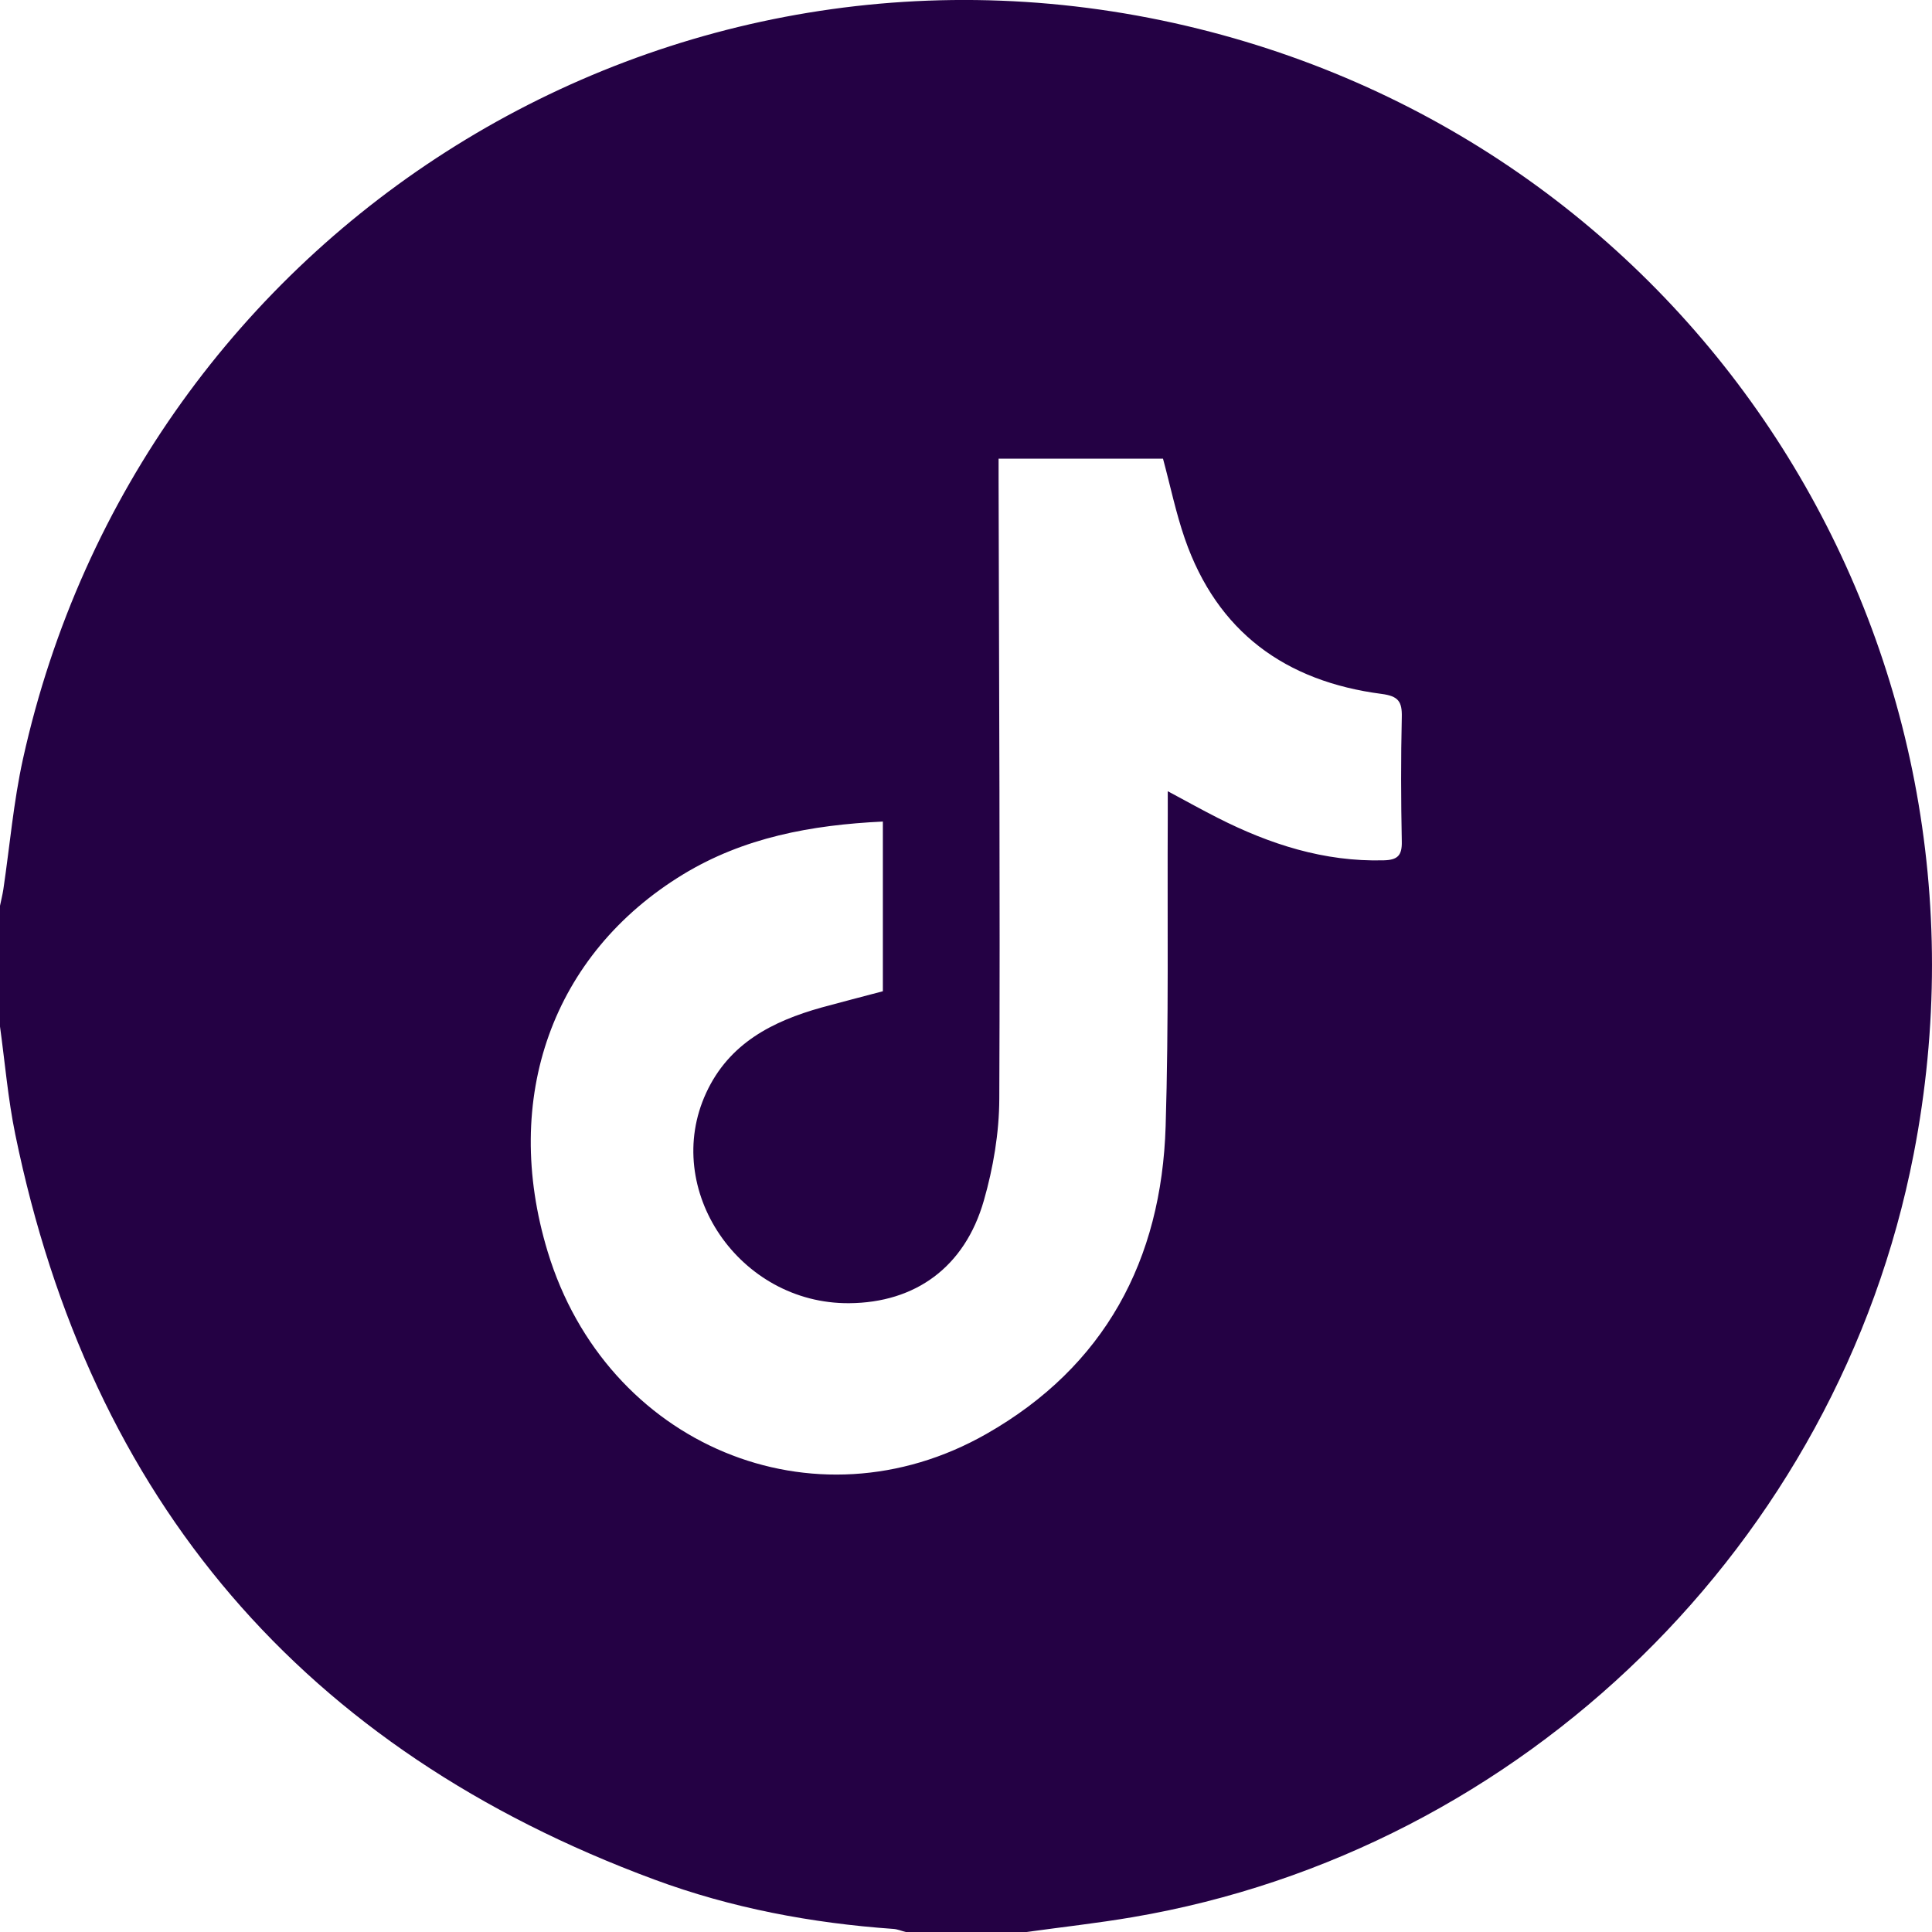
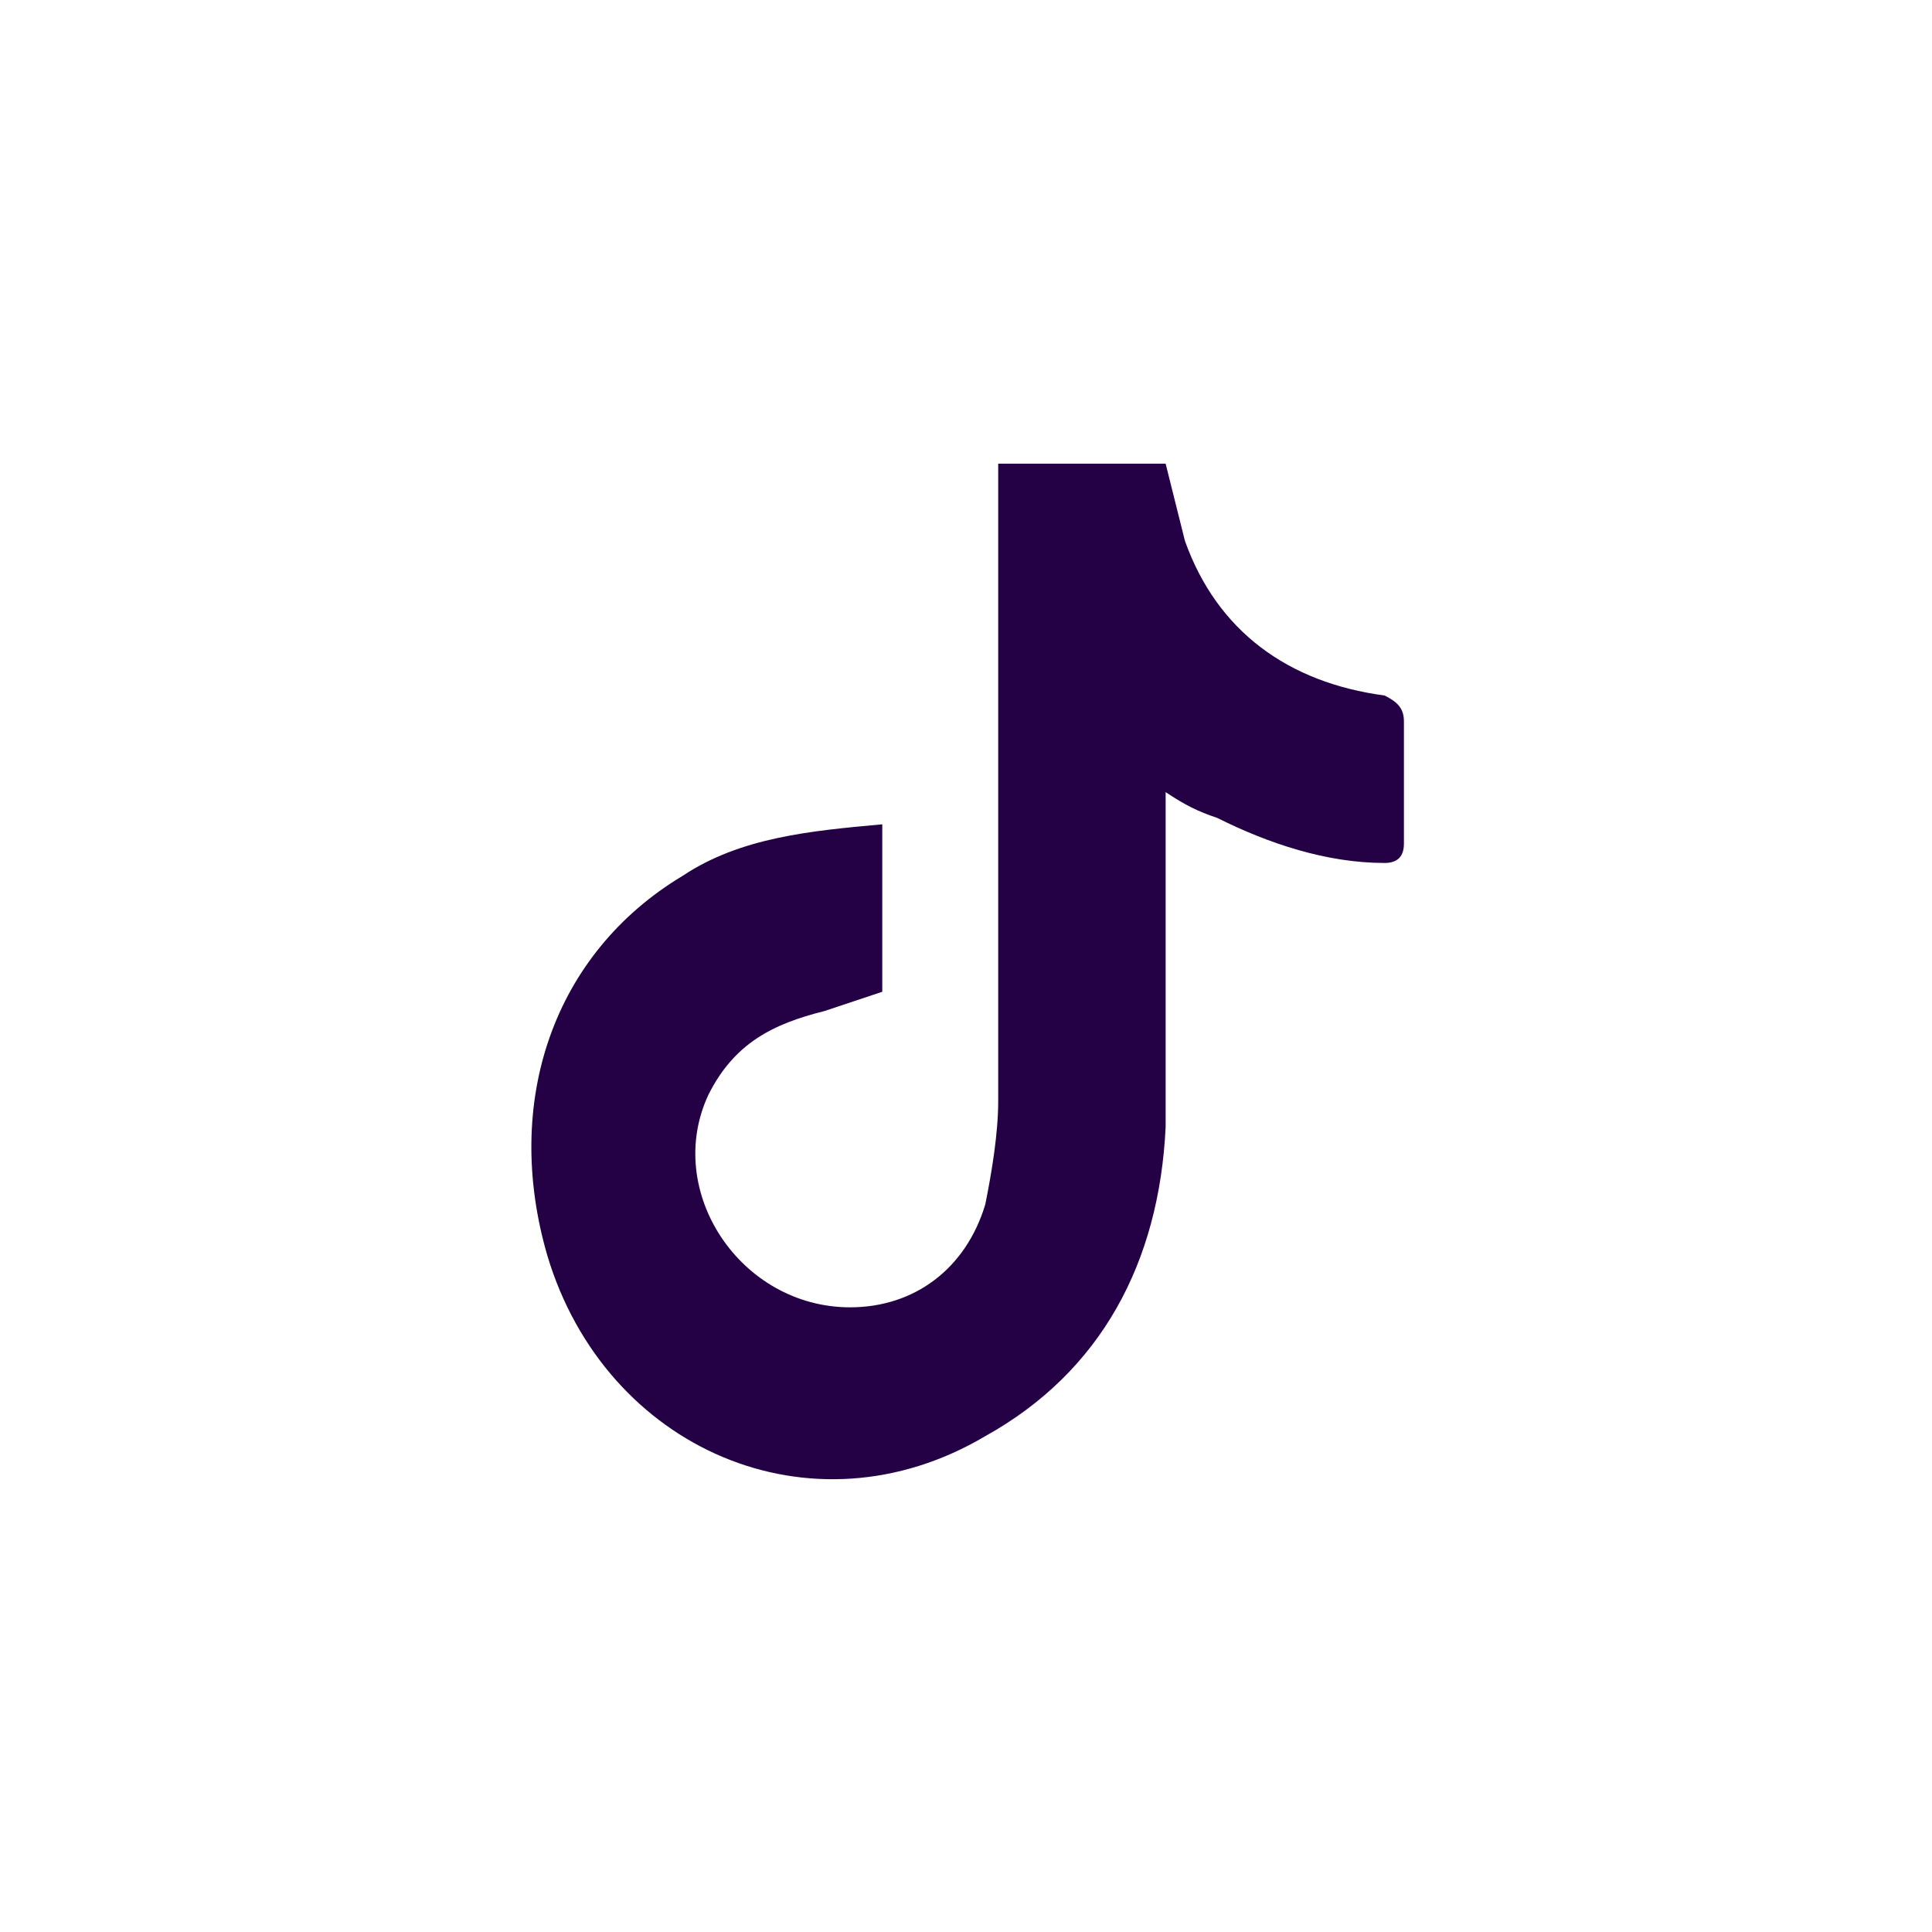
- <svg xmlns="http://www.w3.org/2000/svg" width="30" height="30" viewBox="0 0 30 30" fill="none">
-   <path d="M0 15.94C0 15.315 0 14.69 0 14.065C0.017 13.98 0.039 13.896 0.052 13.81C0.152 13.135 0.21 12.451 0.356 11.788C2.179 3.533 10.391 -1.593 18.614 0.448C26.431 2.388 31.252 10.024 29.715 17.922C28.54 23.966 23.657 28.738 17.586 29.77C17.04 29.863 16.488 29.924 15.94 30H14.064C14 29.984 13.936 29.956 13.871 29.952C12.6 29.862 11.354 29.628 10.159 29.185C4.711 27.168 1.404 23.302 0.237 17.614C0.124 17.063 0.077 16.498 0 15.94ZM13.71 12.757C12.595 12.81 11.548 13.005 10.606 13.578C8.578 14.814 7.78 17.049 8.504 19.435C9.414 22.438 12.64 23.792 15.318 22.265C17.154 21.219 18.036 19.568 18.1 17.489C18.149 15.88 18.125 14.269 18.133 12.658C18.133 12.547 18.133 12.436 18.133 12.286C18.427 12.444 18.665 12.576 18.907 12.699C19.717 13.11 20.562 13.384 21.486 13.359C21.701 13.354 21.772 13.285 21.767 13.067C21.754 12.423 21.752 11.778 21.767 11.135C21.773 10.892 21.712 10.809 21.453 10.775C19.962 10.581 18.901 9.815 18.398 8.365C18.259 7.963 18.173 7.544 18.059 7.122H15.506C15.506 7.247 15.506 7.353 15.506 7.458C15.513 10.66 15.531 13.862 15.517 17.063C15.515 17.591 15.423 18.135 15.277 18.643C14.981 19.677 14.213 20.229 13.185 20.236C11.481 20.249 10.272 18.471 10.965 16.971C11.32 16.201 11.993 15.858 12.759 15.644C13.076 15.557 13.393 15.476 13.709 15.392V12.757H13.71Z" fill="#240144" />
+ <svg xmlns="http://www.w3.org/2000/svg" version="1.1" id="Camada_1" x="0px" y="0px" viewBox="0 0 30 30" style="enable-background:new 0 0 30 30;" xml:space="preserve">
+   <style type="text/css">
+ 	.st0{fill:#240144;}
+ </style>
+   <path class="st0" d="M13.7,12.8c-1.1,0.1-2.2,0.2-3.1,0.8c-2,1.2-2.8,3.5-2.1,5.9c0.9,3,4.1,4.4,6.8,2.8c1.8-1,2.7-2.7,2.8-4.8  c0-1.6,0-3.2,0-4.8c0-0.1,0-0.2,0-0.4c0.3,0.2,0.5,0.3,0.8,0.4c0.8,0.4,1.7,0.7,2.6,0.7c0.2,0,0.3-0.1,0.3-0.3c0-0.6,0-1.3,0-1.9  c0-0.2-0.1-0.3-0.3-0.4c-1.5-0.2-2.6-1-3.1-2.4c-0.1-0.4-0.2-0.8-0.3-1.2h-2.6c0,0.1,0,0.2,0,0.3c0,3.2,0,6.4,0,9.6  c0,0.5-0.1,1.1-0.2,1.6c-0.3,1-1.1,1.6-2.1,1.6c-1.7,0-2.9-1.8-2.2-3.3c0.4-0.8,1-1.1,1.8-1.3c0.3-0.1,0.6-0.2,0.9-0.3L13.7,12.8  L13.7,12.8z" />
</svg>
